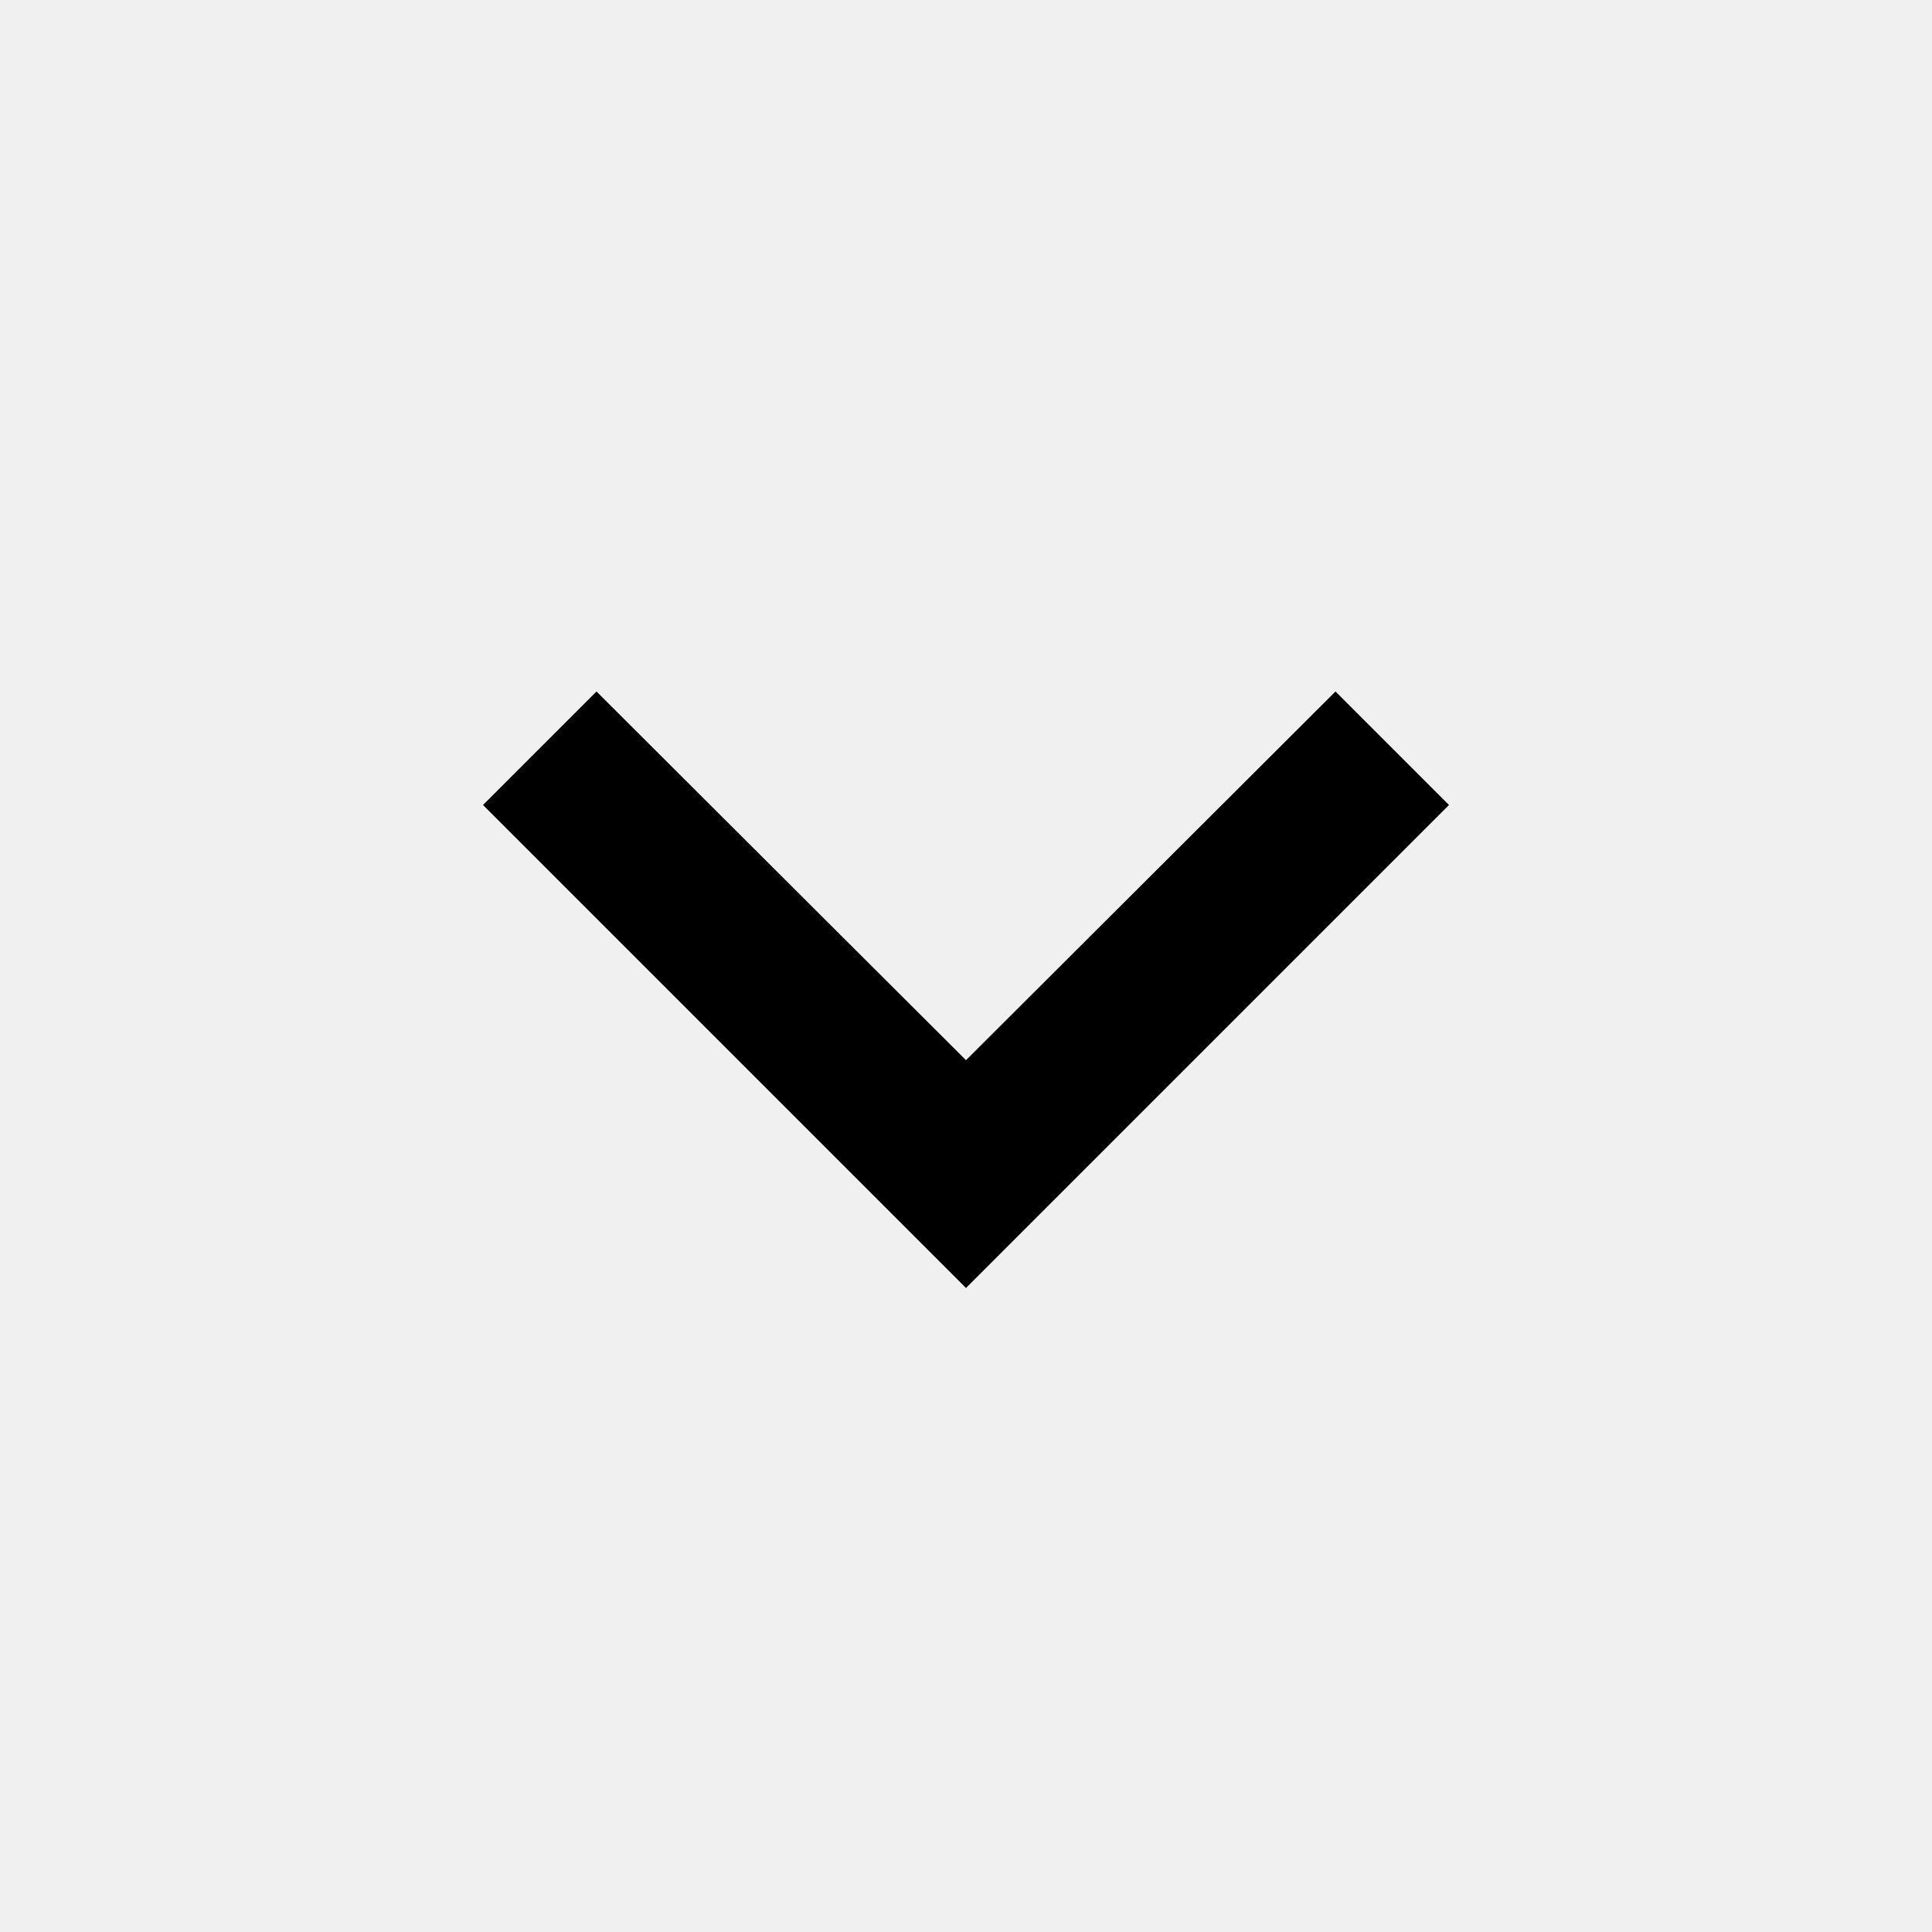
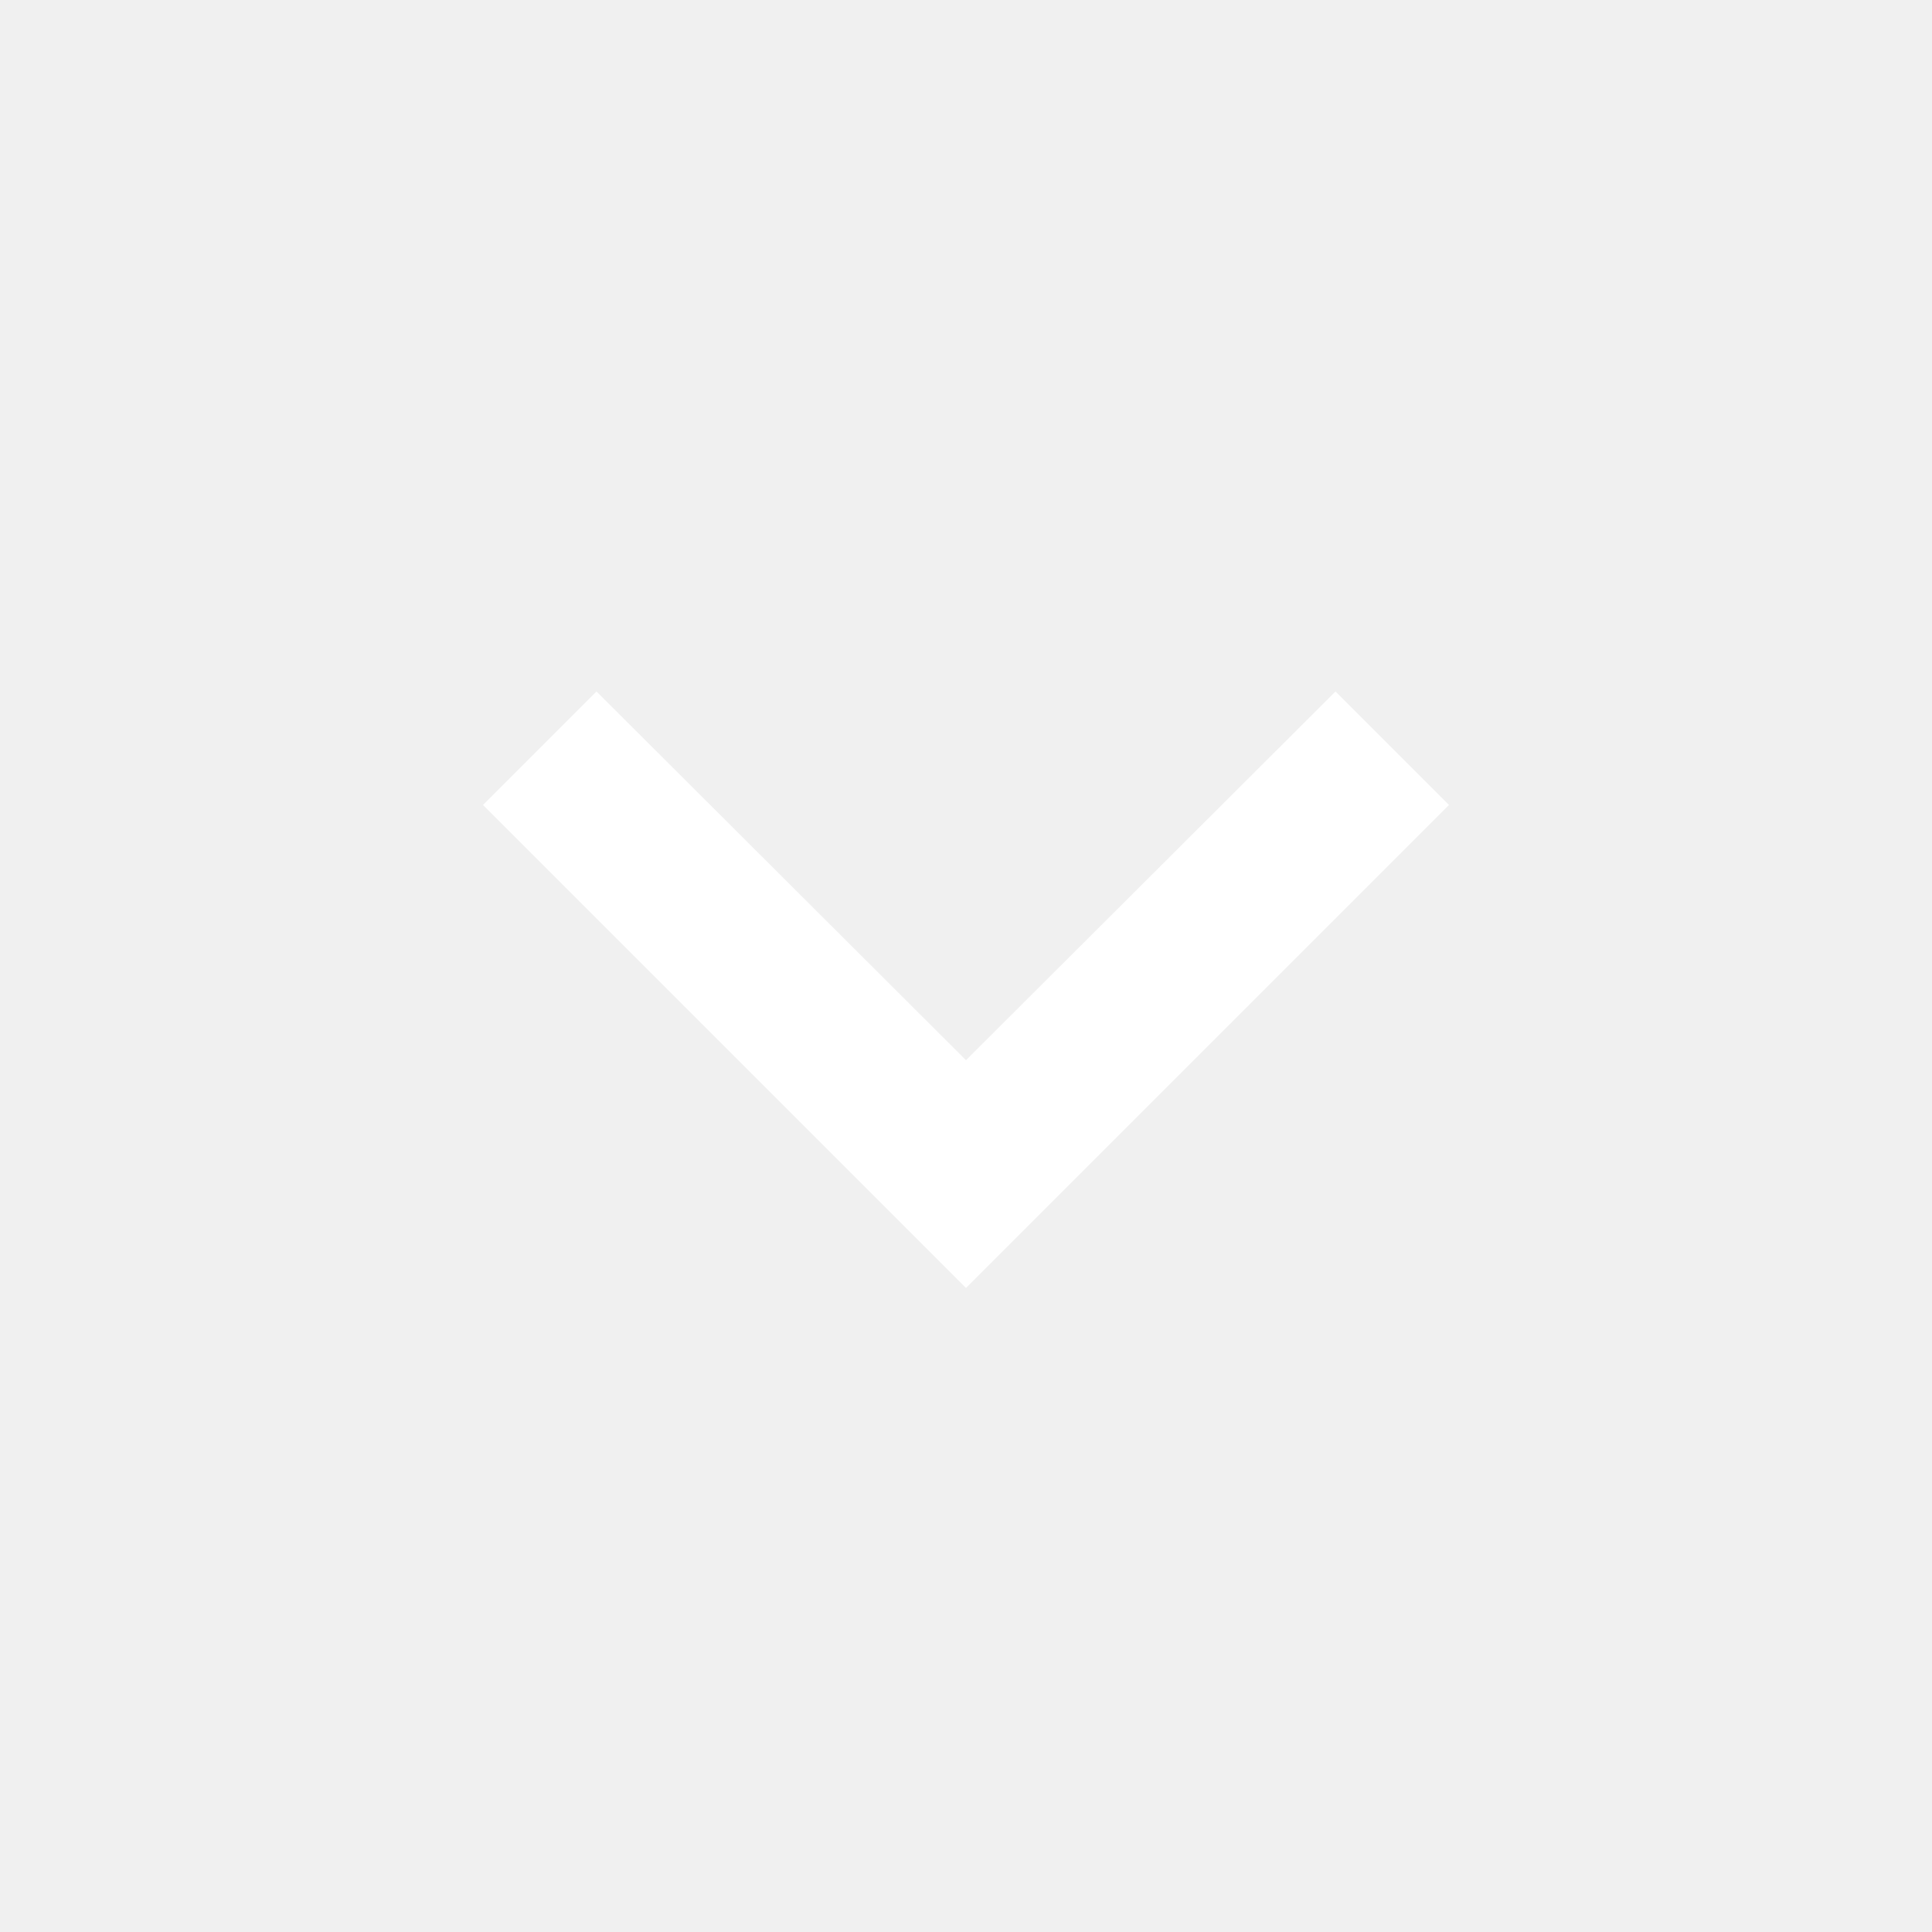
- <svg xmlns="http://www.w3.org/2000/svg" width="24" height="24" viewBox="0 0 24 24">
+ <svg xmlns="http://www.w3.org/2000/svg" width="24" height="24" fill="#ffffff" viewBox="0 0 24 24">
  <path d="M7.41 8.59L12 13.17l4.59-4.58L18 10l-6 6-6-6 1.41-1.41z" />
  <path fill="none" d="M0 0h24v24H0V0z" />
</svg>
